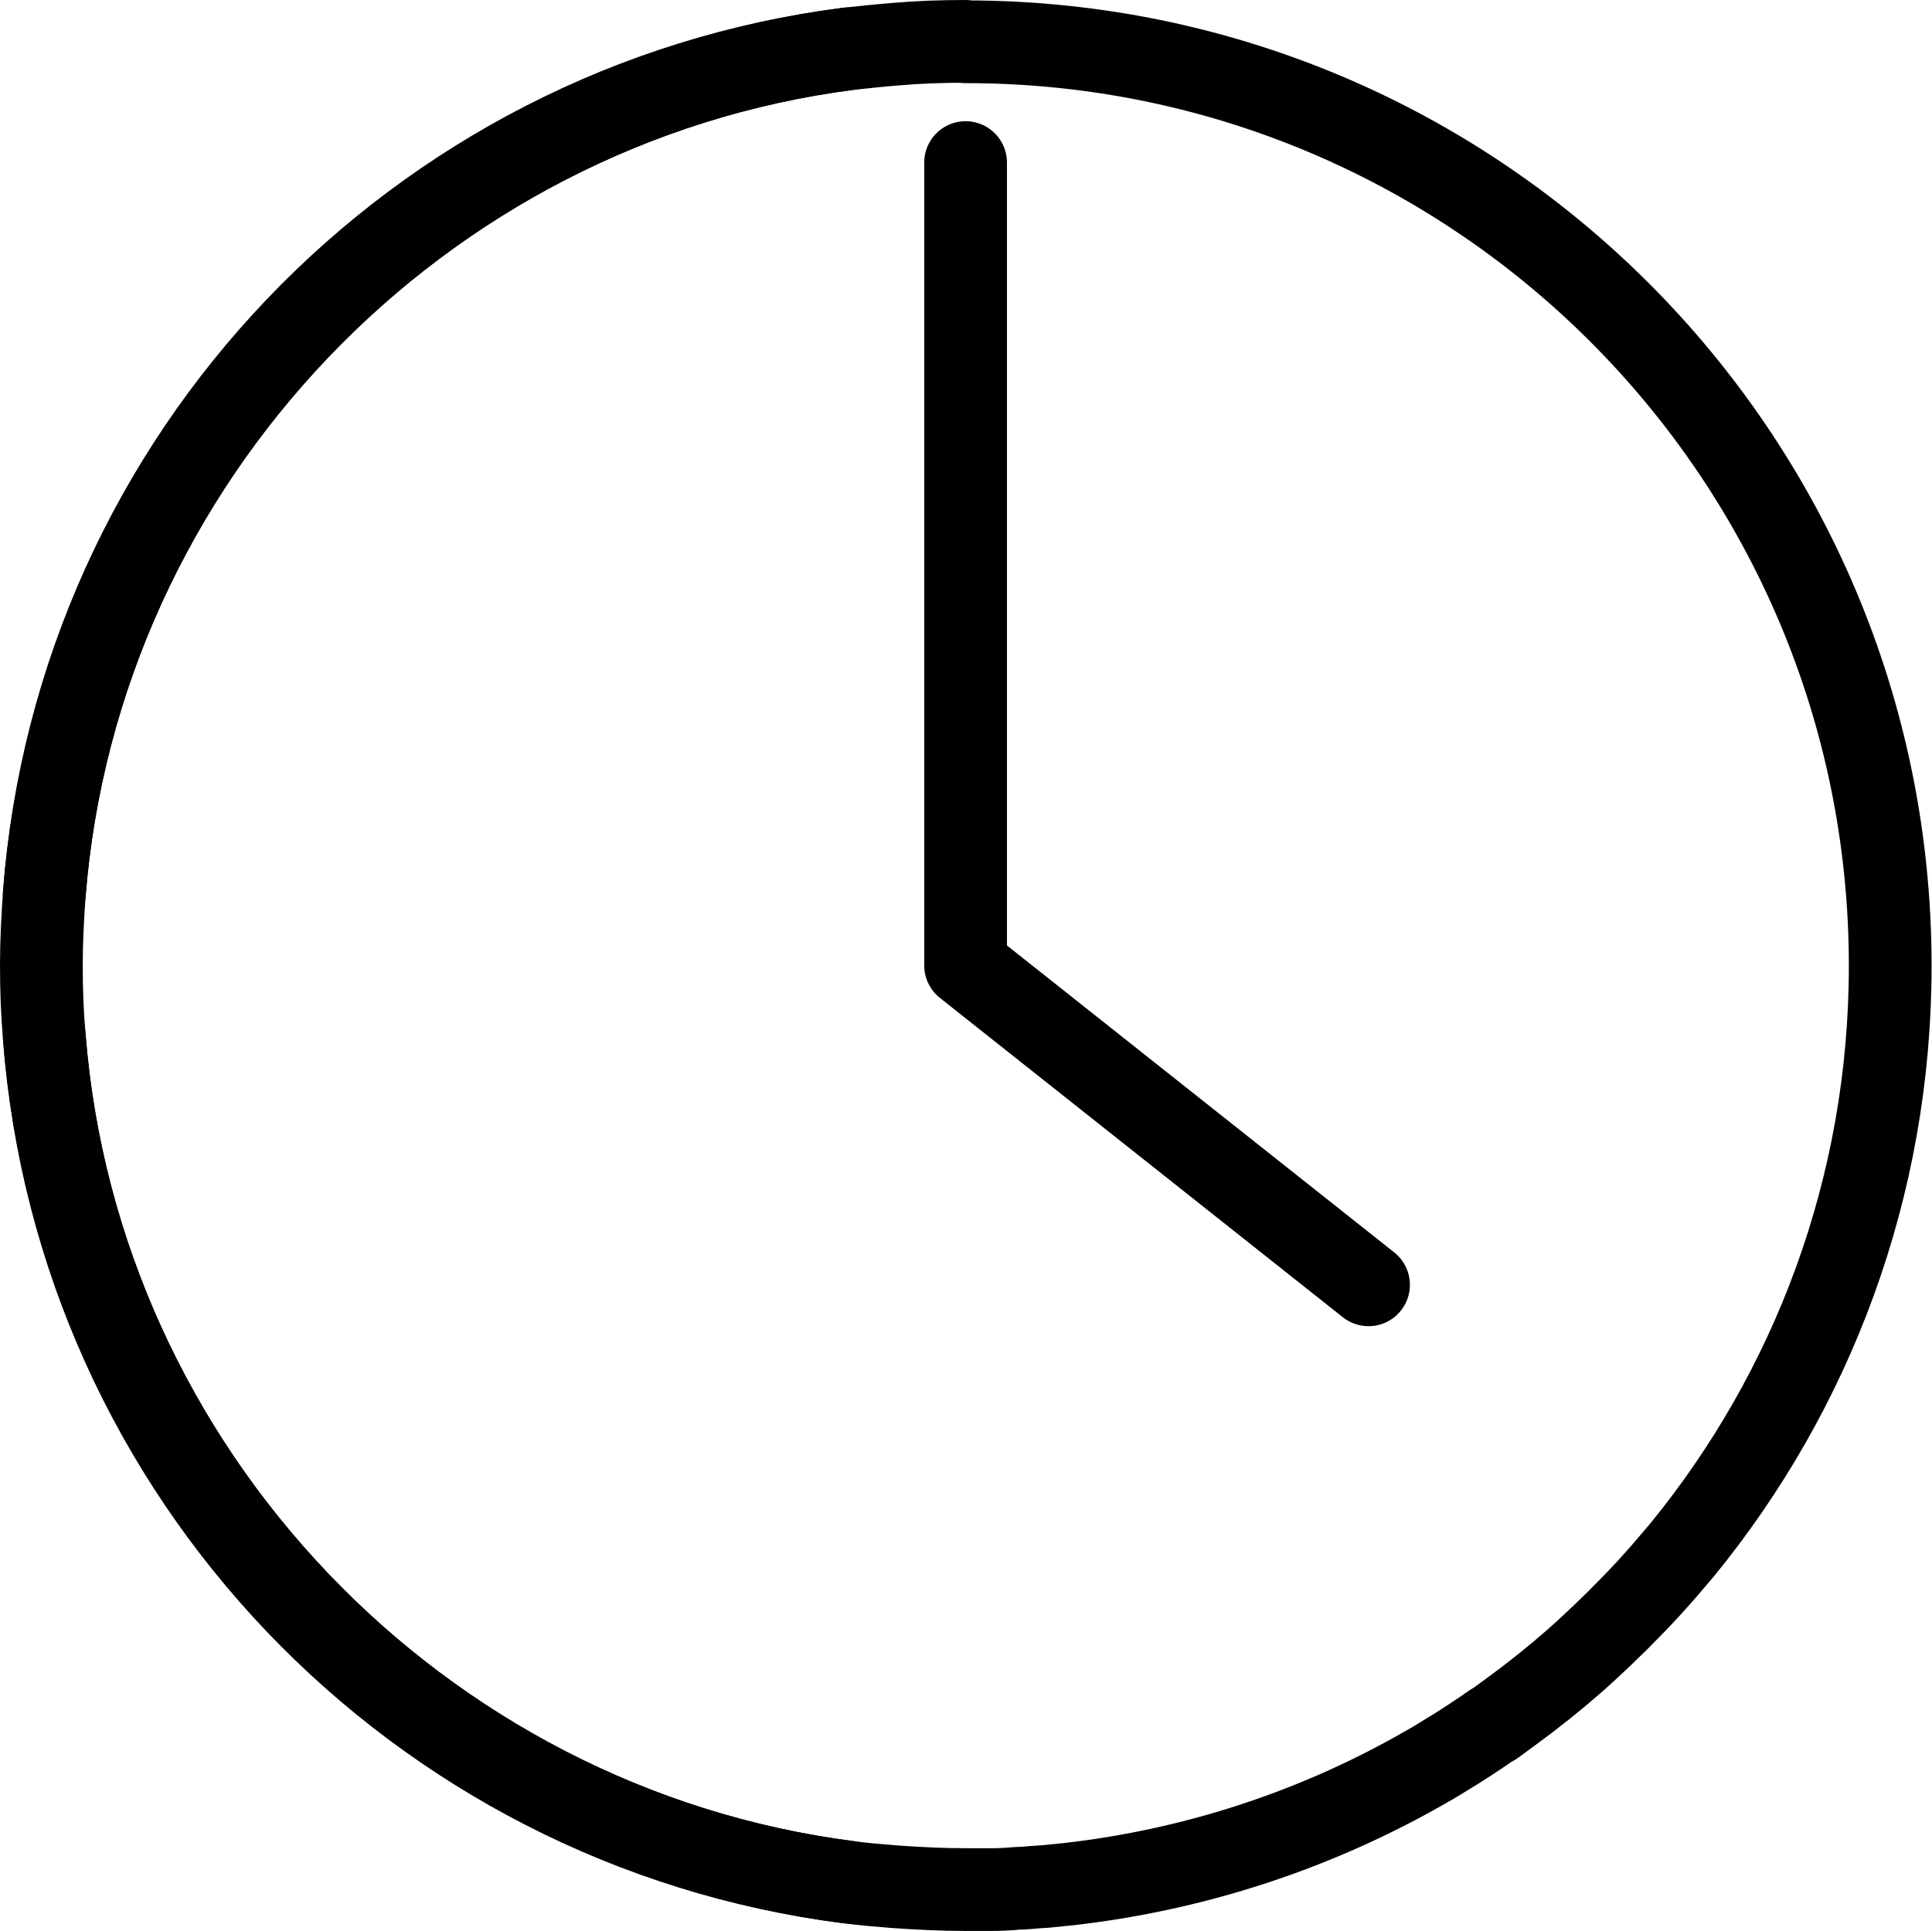
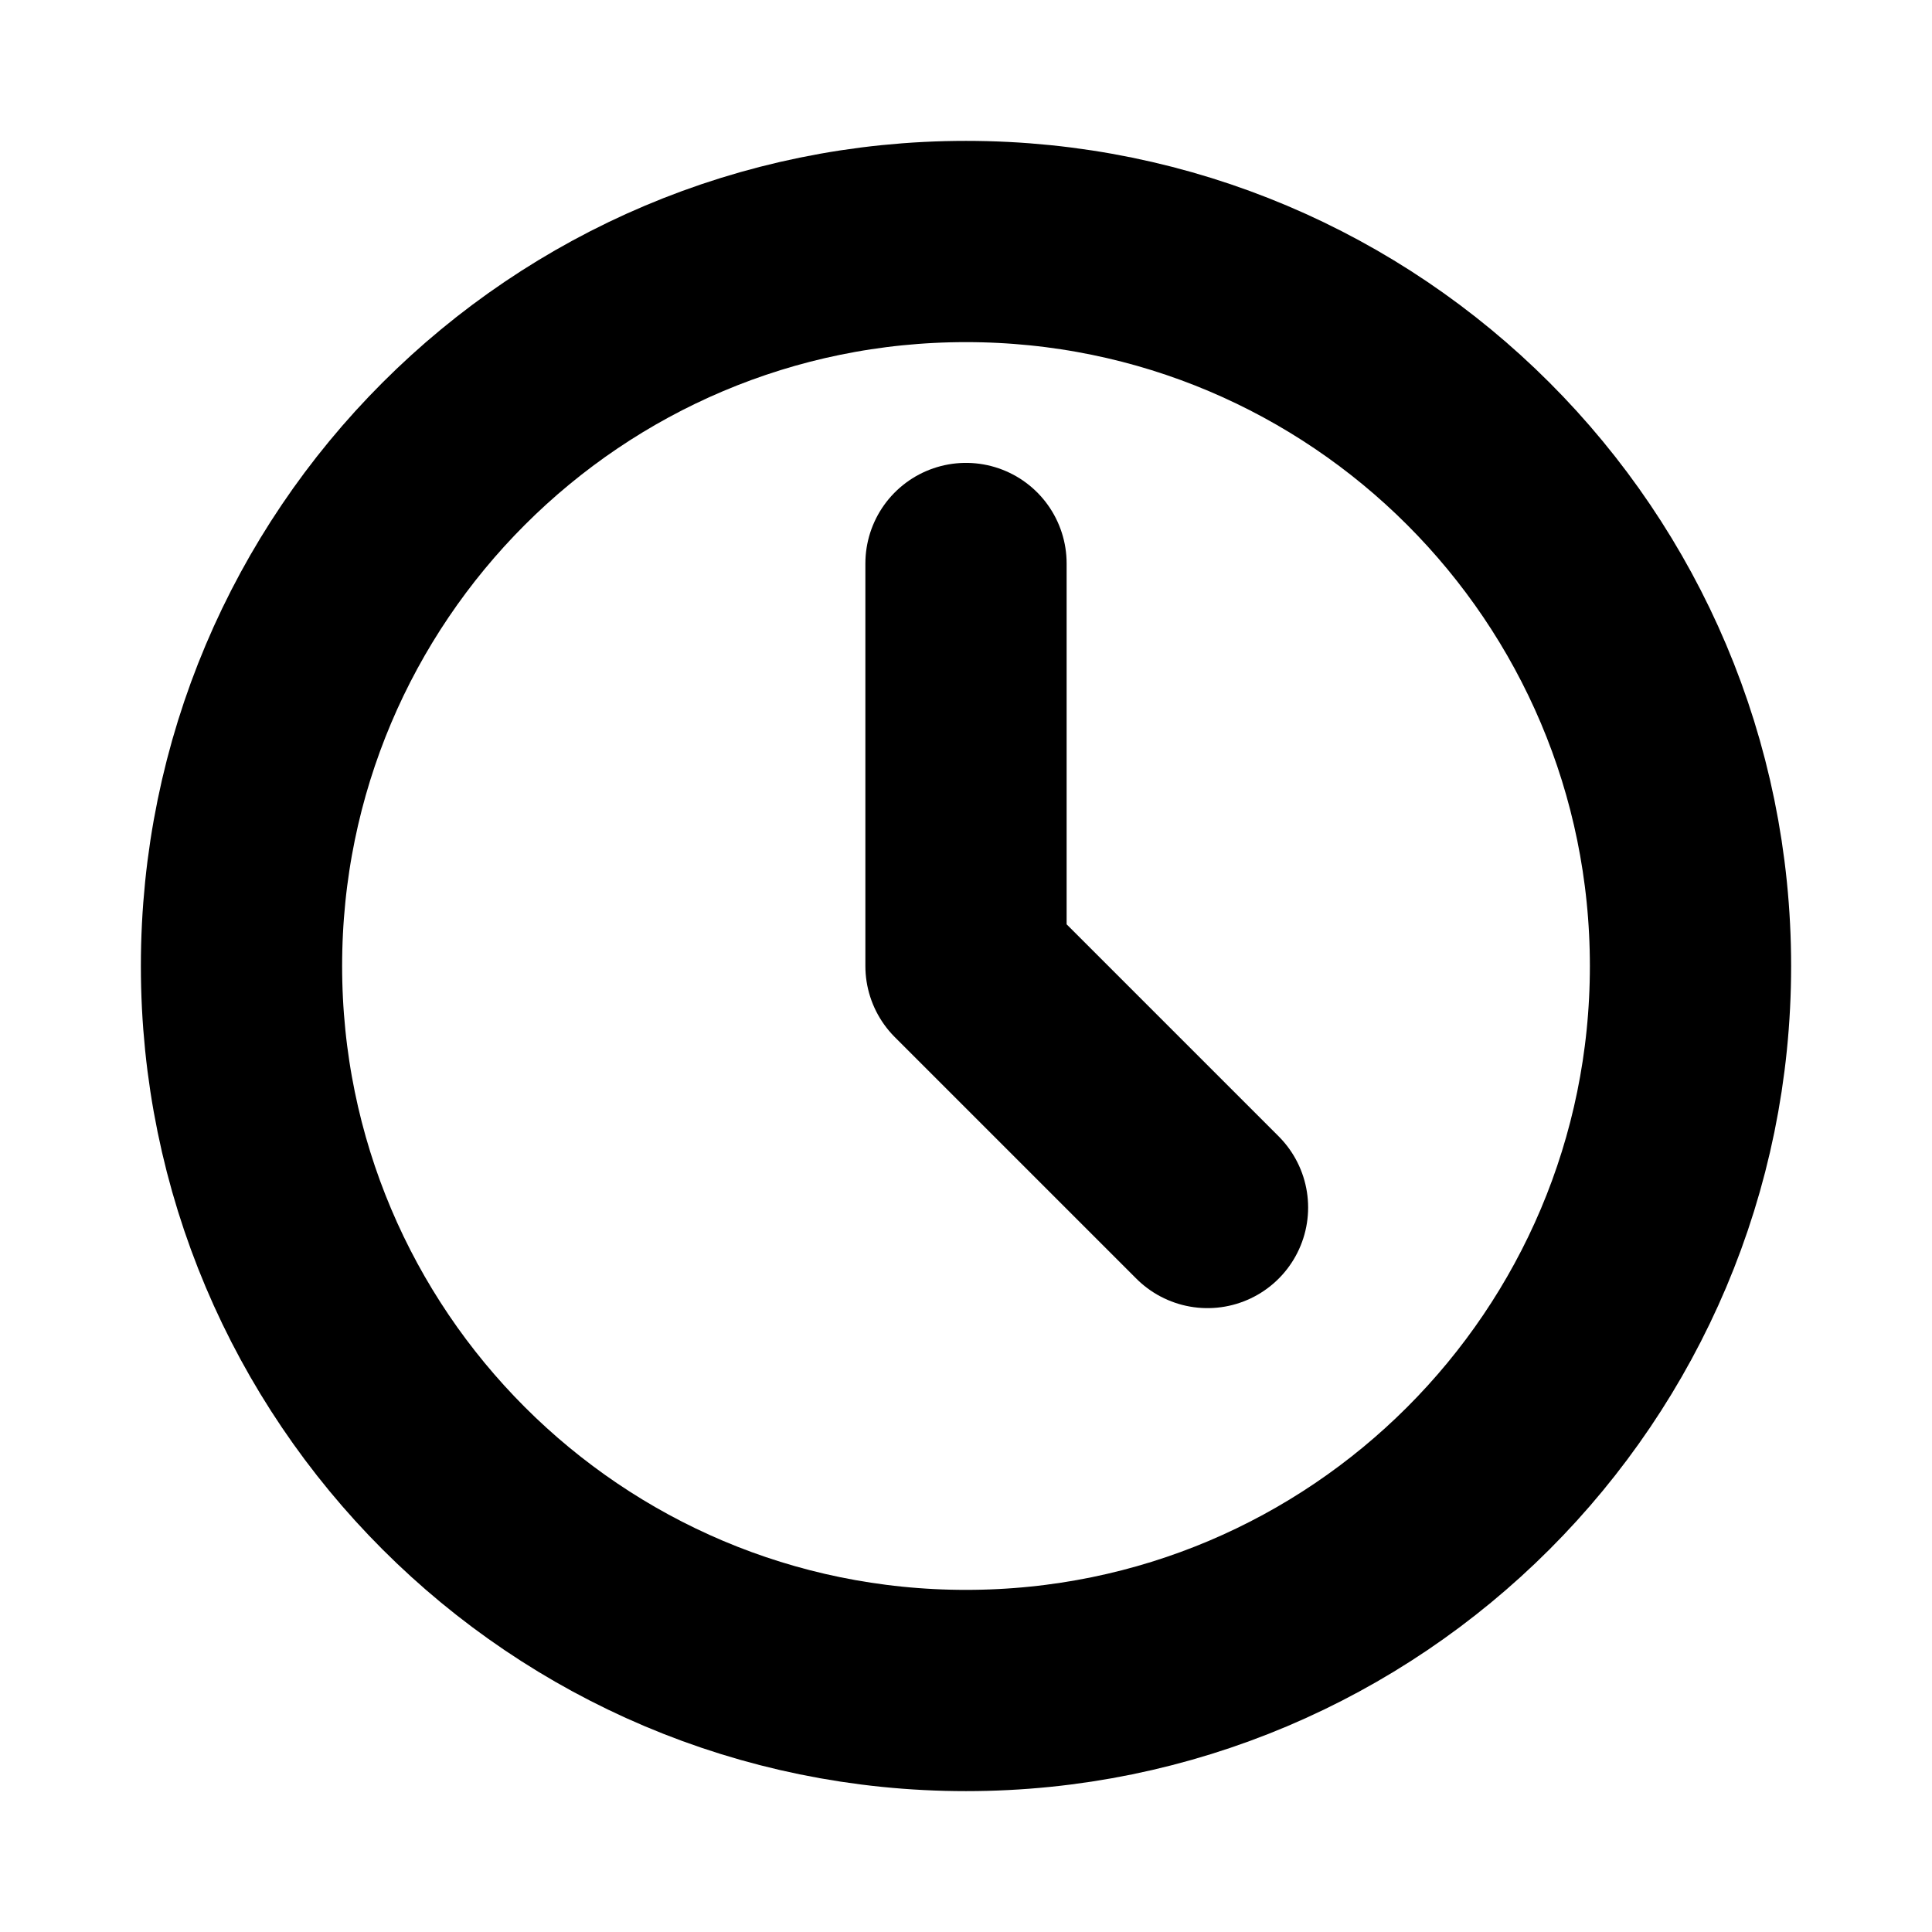
- <svg xmlns="http://www.w3.org/2000/svg" id="totaltime" viewBox="0 0 46.7 46.68" stroke="currentColor">
-   <path d="m20.5,45.5C10.06,44.17,1.87,35.65,1.07,25.06c.82,10.52,9.06,19.1,19.43,20.44Z" style="fill: none; stroke-linecap: round; stroke-linejoin: round; stroke-width: 2px;" />
-   <path d="m1.07,21.62C1.87,11.03,10.06,2.51,20.5,1.18,10.13,2.52,1.89,11.1,1.07,21.62Z" style="fill: none; stroke-linecap: round; stroke-linejoin: round; stroke-width: 2px;" />
-   <path d="m20.51,45.5c.37.05.74.08,1.11.11-.37-.03-.75-.07-1.11-.11Z" />
-   <path d="m21.62,1.07c-.37.03-.74.07-1.11.11.37-.05.74-.08,1.11-.11Z" />
-   <path d="m25.83,45.54c3.09-.35,6.05-1.33,8.71-2.87-2.61,1.52-5.57,2.53-8.71,2.87Z" />
-   <path d="m23.34,1c-.58,0-1.15.02-1.72.07-.37.03-.74.07-1.11.11h0C10.13,2.52,1.89,11.1,1.07,21.62c-.04.57-.07,1.14-.07,1.72s.02,1.15.07,1.72c.82,10.52,9.06,19.1,19.43,20.44h0c.37.05.74.08,1.11.11.57.04,1.14.07,1.72.07h.63c.21,0,.42-.01.62-.03.2,0,.41-.03.61-.04h.03c.2-.02.4-.04.6-.06,3.09-.35,6.05-1.33,8.71-2.87.18-.1.35-.21.53-.32.17-.1.35-.22.52-.33.17-.11.33-.22.5-.34h.02c.15-.11.3-.22.45-.33.52-.38,1.02-.78,1.5-1.2.15-.13.3-.27.45-.41s.3-.28.45-.43c.15-.14.29-.29.44-.44s.29-.3.43-.45.28-.31.42-.47.27-.32.41-.48c3.15-3.85,5.04-8.77,5.04-14.13,0-12.34-10-22.34-22.34-22.34h-.02Z" style="fill: none; stroke-linecap: round; stroke-linejoin: round; stroke-width: 2px;" />
-   <polyline points="23.34 3.93 23.34 23.34 33.08 31.06" style="fill: none; stroke-linecap: round; stroke-linejoin: round; stroke-width: 2px;" />
+ <svg xmlns="http://www.w3.org/2000/svg" id="totaltime" viewBox="0 0 24 24" stroke-width="2.5" stroke="currentColor" fill="none" stroke-linecap="round" stroke-linejoin="round">
+   <path stroke="none" d="M0 0h24v24H0z" fill="none" />
+   <path d="M3 12a9 9 0 1 0 18 0a9 9 0 0 0 -18 0" />
+   <path d="M12 7v5l3 3" />
</svg>
